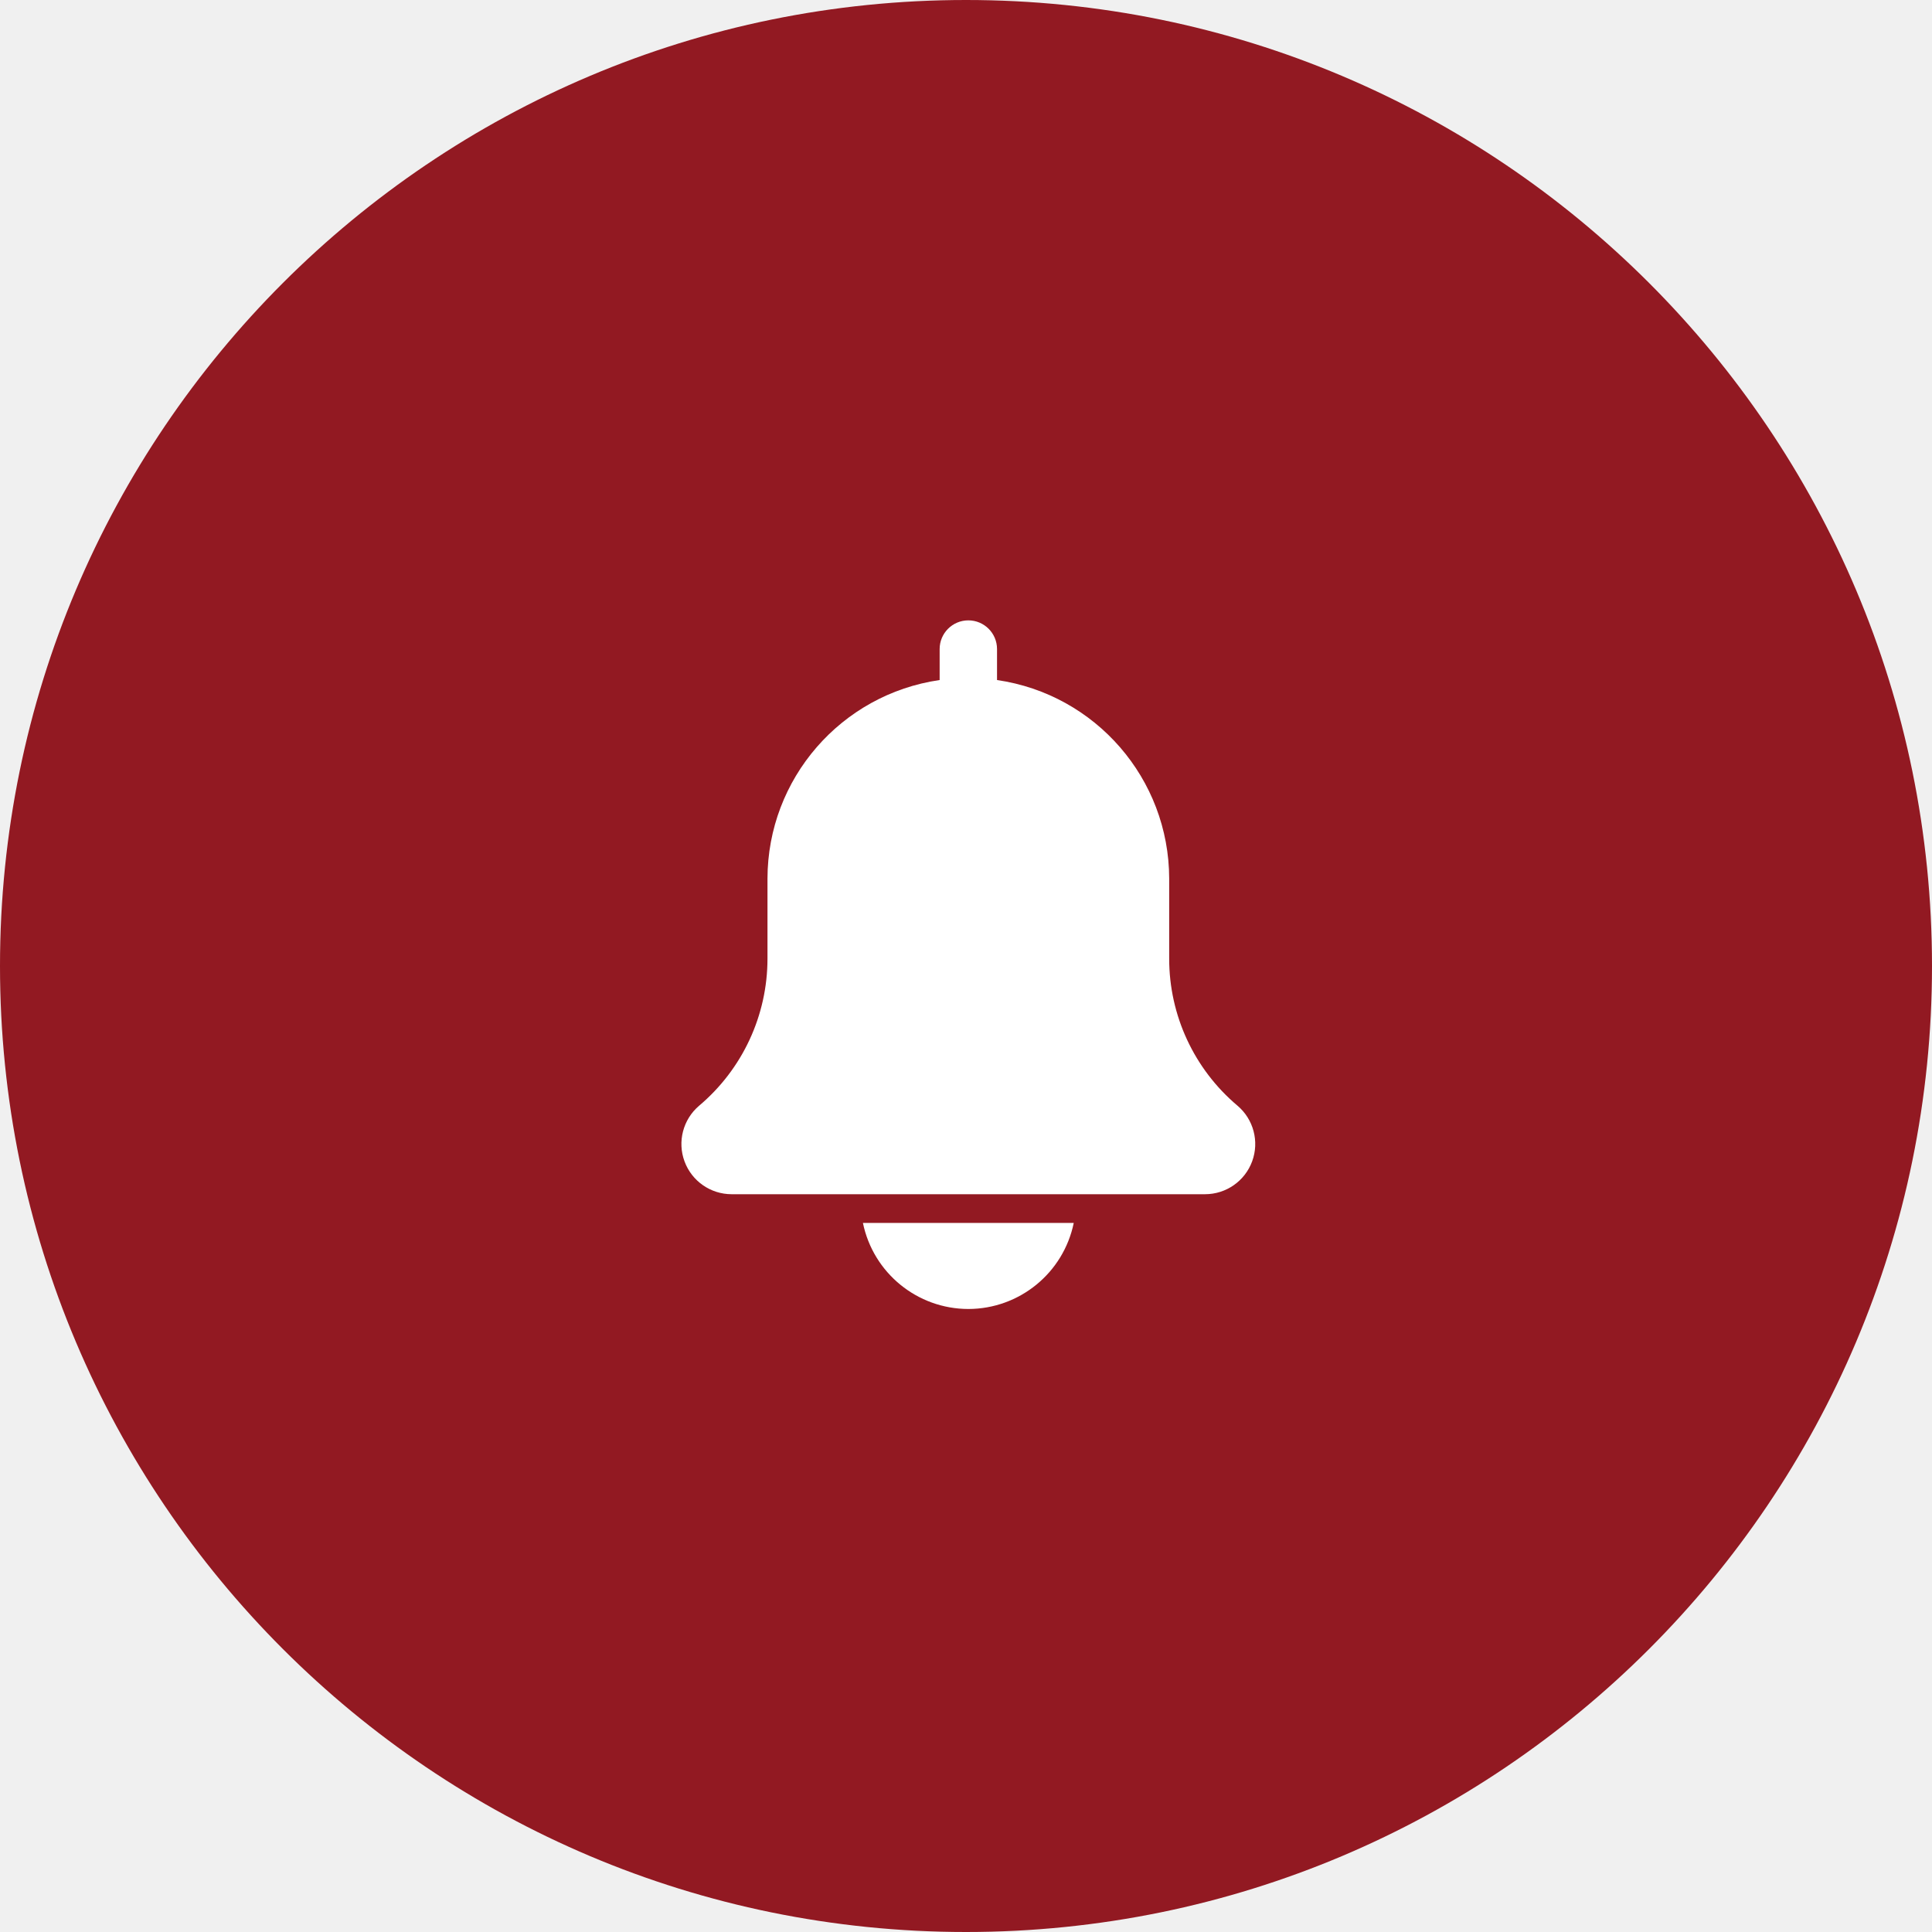
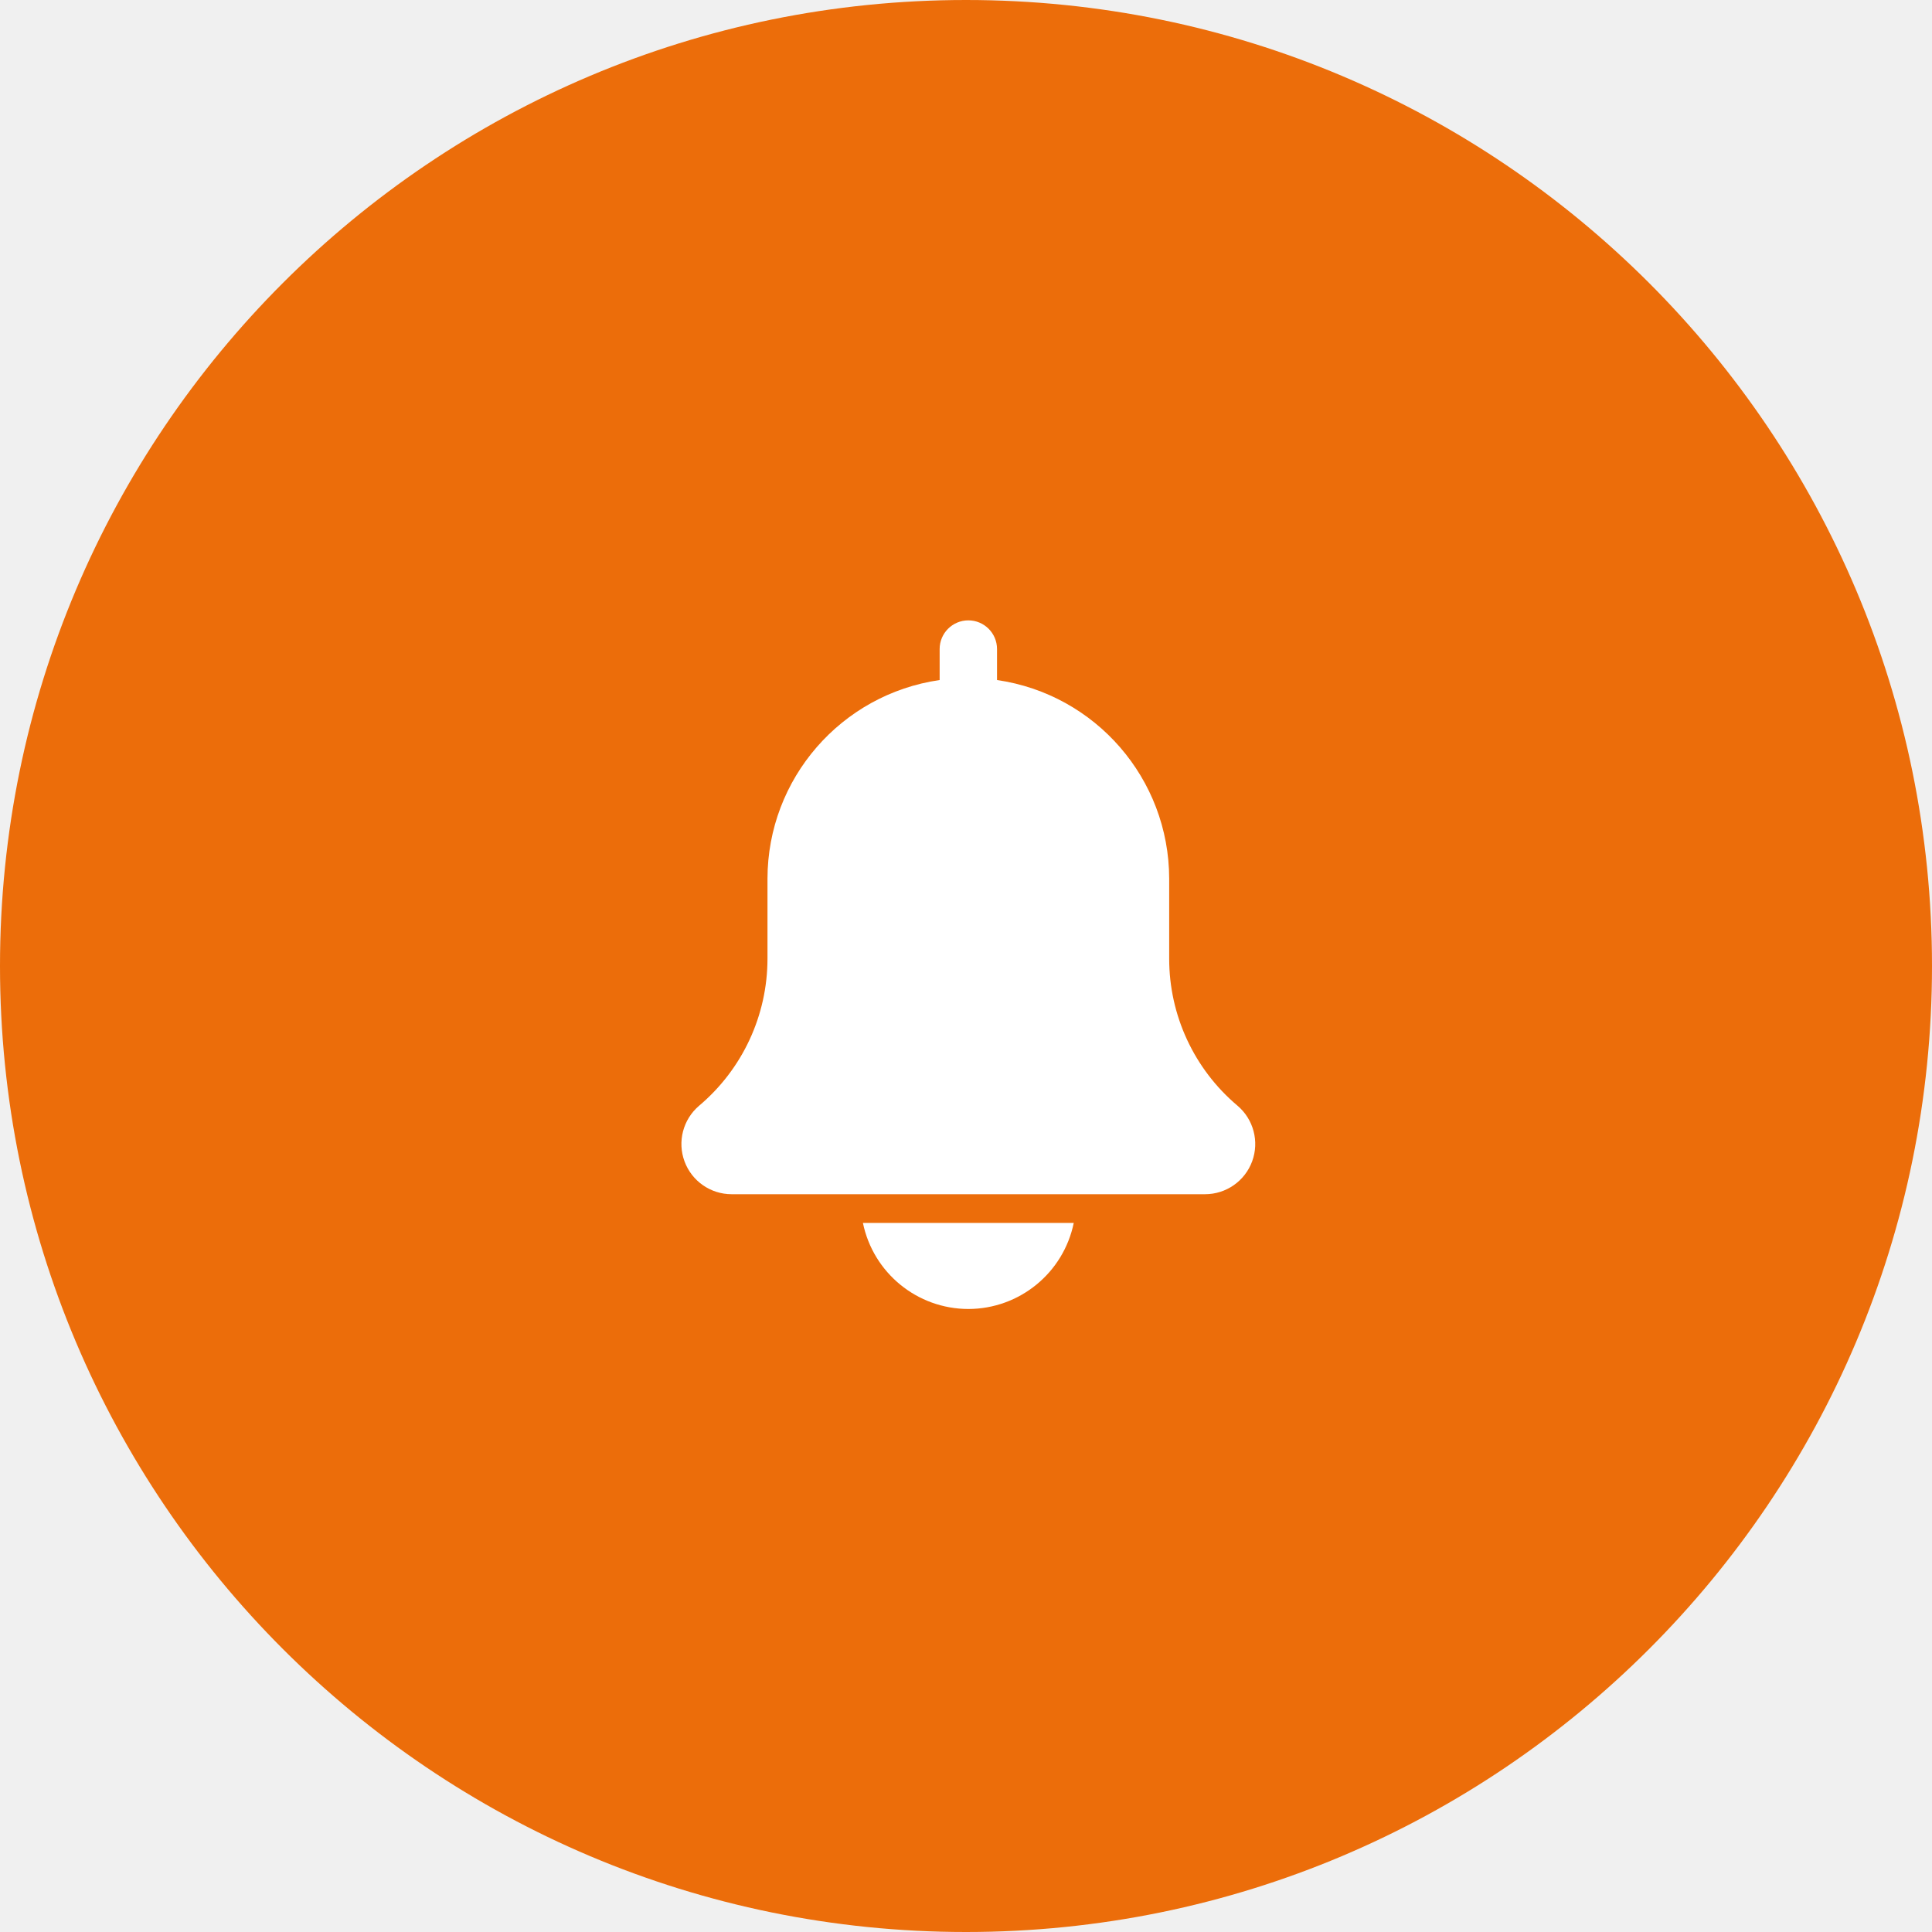
<svg xmlns="http://www.w3.org/2000/svg" width="327" height="327" viewBox="0 0 327 327">
  <g id="icon-notificaciones" transform="translate(-44 -39)">
-     <circle id="Elipse_1" data-name="Elipse 1" cx="163.5" cy="163.5" r="163.5" transform="translate(44 39)" fill="#921922" />
+     <circle id="Elipse_1" data-name="Elipse 1" cx="163.5" cy="163.5" r="163.5" transform="translate(44 39)" fill="#ec6d0a" />
    <g id="instrumento-musical" transform="translate(138 144)">
      <path id="Trazado_52" data-name="Trazado 52" d="M115.443,82.136A32.527,32.527,0,0,1,103.89,57.246V43.707A34.021,34.021,0,0,0,74.752,10.1V4.856a4.856,4.856,0,0,0-9.713,0V10.1A34.017,34.017,0,0,0,35.9,43.707V57.246A32.564,32.564,0,0,1,24.3,82.174a8.5,8.5,0,0,0,5.526,14.953H109.96a8.5,8.5,0,0,0,5.483-14.991Zm0,0" fill="#fff" />
      <path id="Trazado_53" data-name="Trazado 53" d="M174.131,462.569A18.241,18.241,0,0,0,191.973,448H156.289a18.24,18.24,0,0,0,17.842,14.569Zm0,0" transform="translate(-104.235 -346.017)" fill="#fff" />
    </g>
  </g>
</svg>
